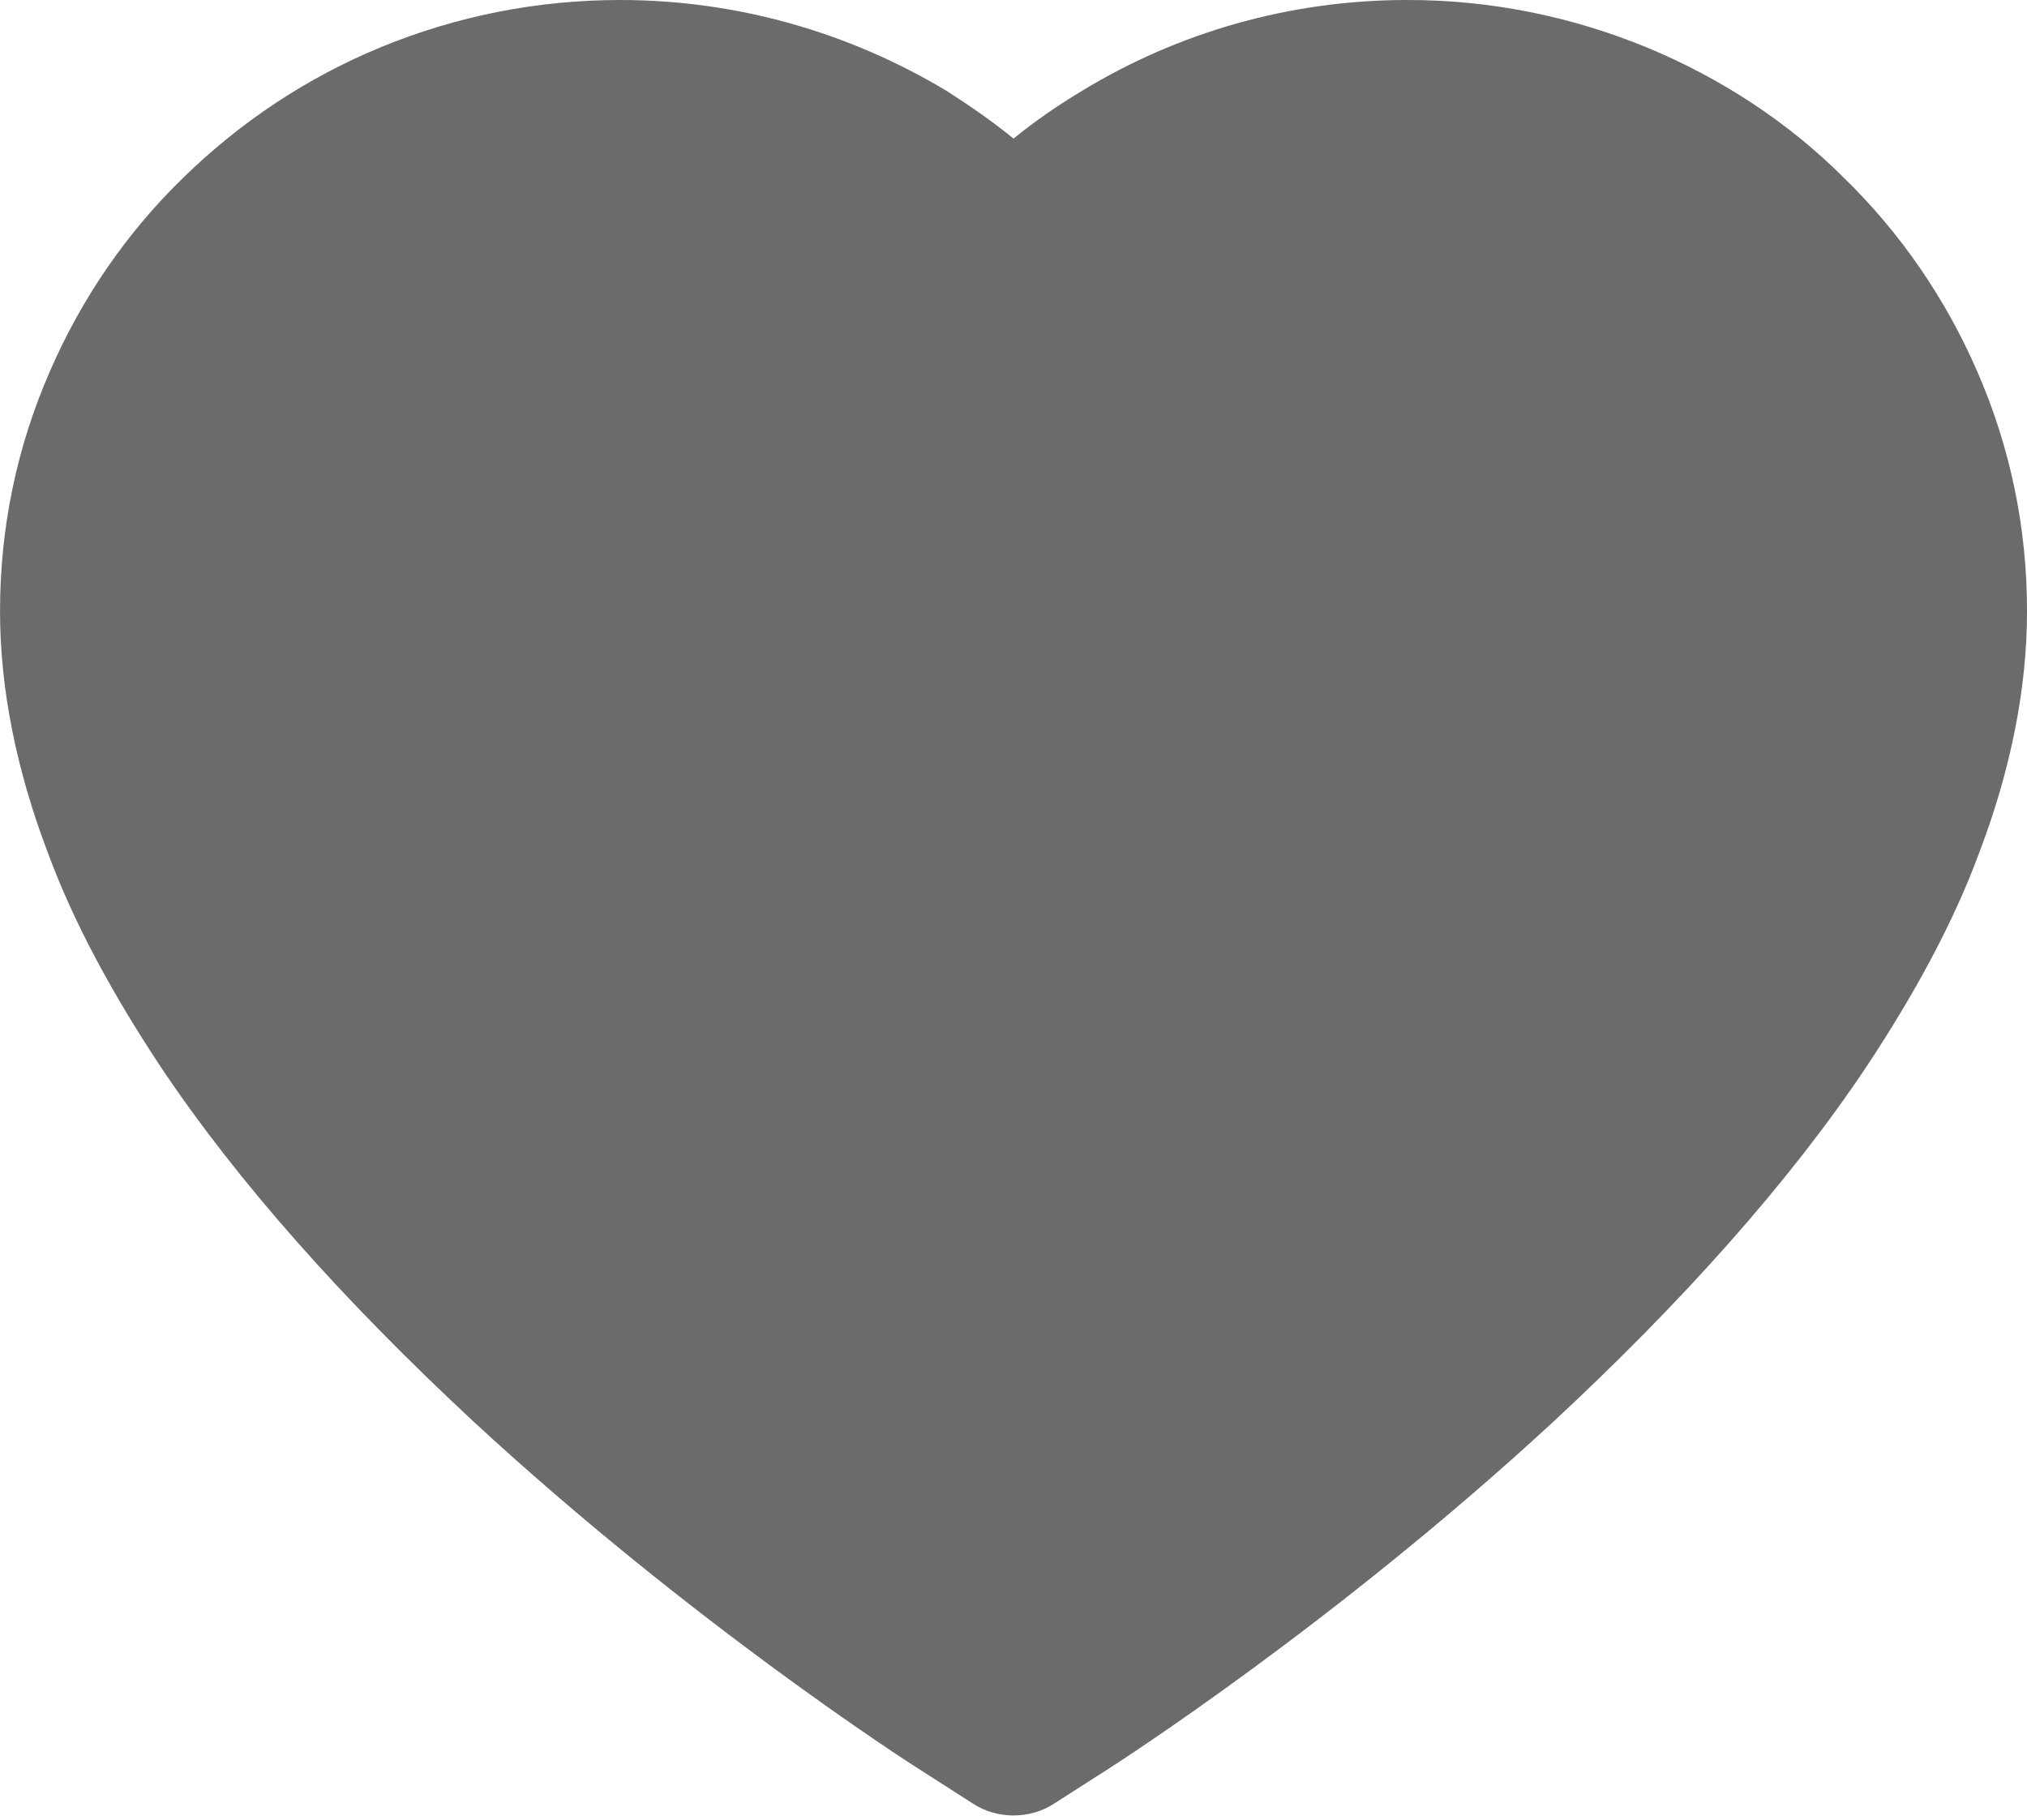
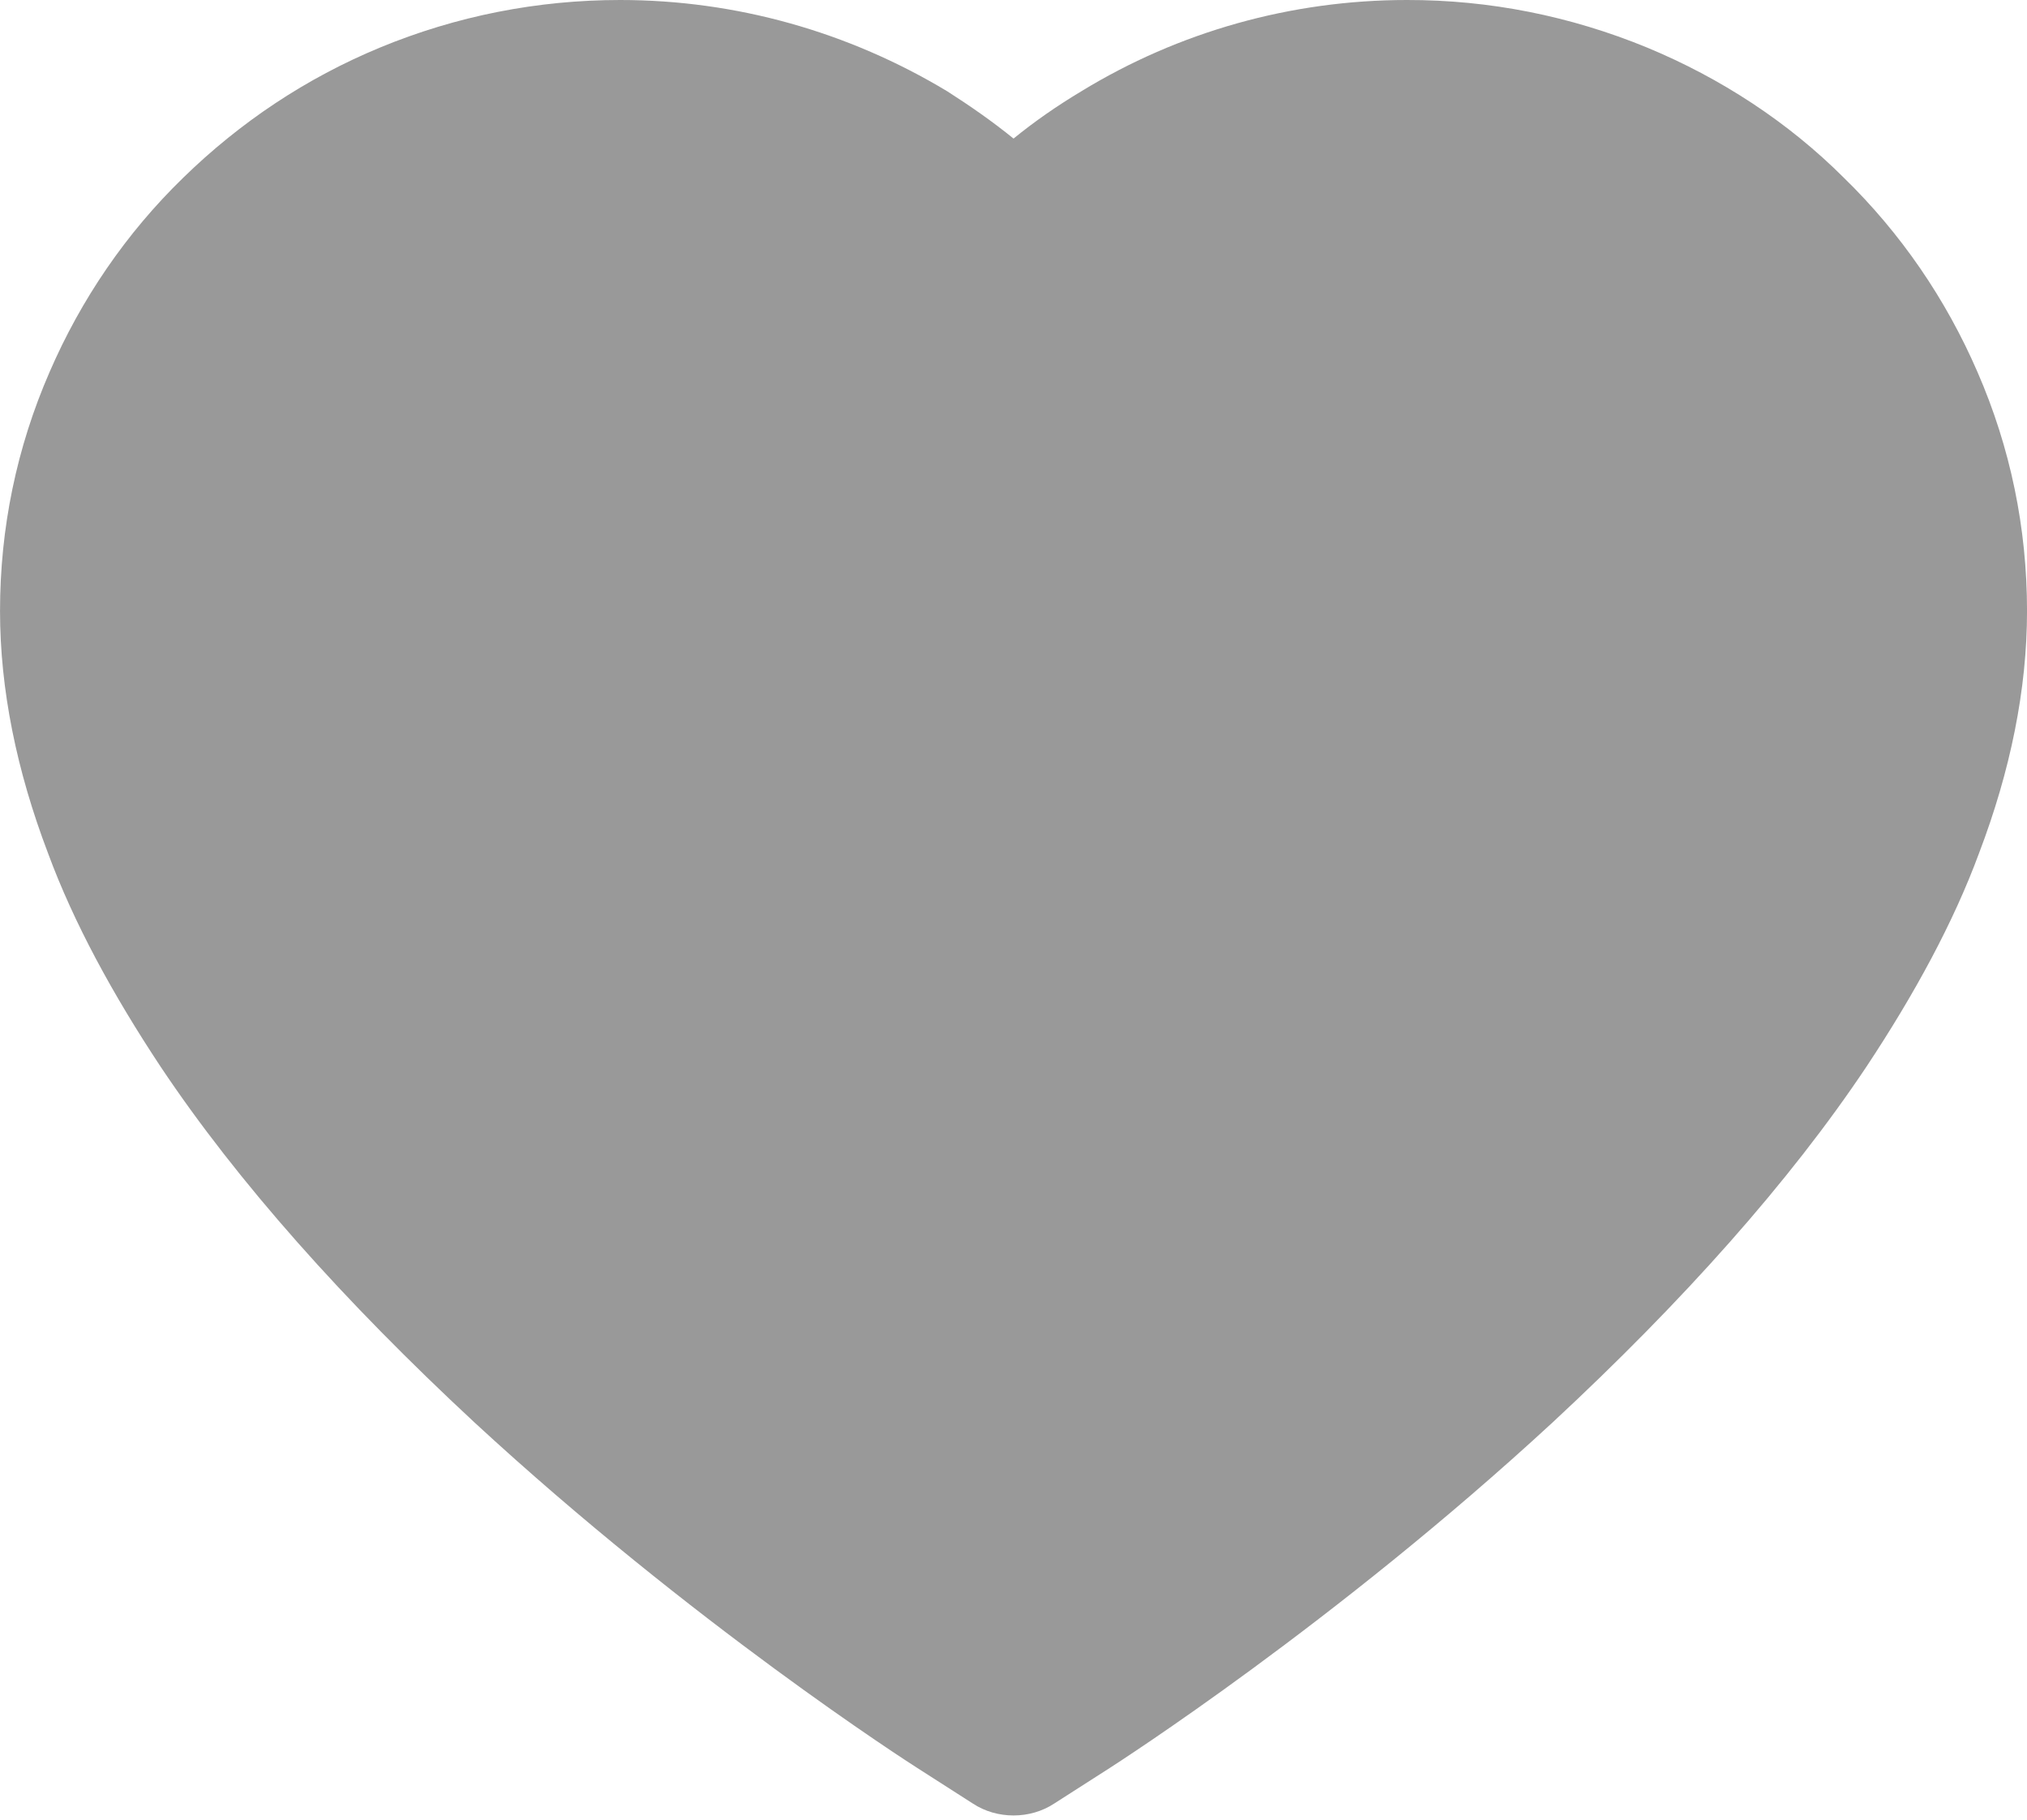
<svg xmlns="http://www.w3.org/2000/svg" width="13.5" height="12.12" viewBox="9896.8 436.75 13.5 12.12" fill="none">
-   <path d="M9909.97 439.228C9909.76 438.743 9909.46 438.304 9909.08 437.934C9908.71 437.564 9908.26 437.27 9907.77 437.067C9907.26 436.857 9906.72 436.749 9906.17 436.75C9905.4 436.75 9904.65 436.961 9904 437.359C9903.84 437.455 9903.69 437.559 9903.55 437.673C9903.41 437.559 9903.26 437.455 9903.11 437.359C9902.45 436.961 9901.7 436.75 9900.93 436.75C9900.38 436.75 9899.84 436.856 9899.33 437.067C9898.84 437.27 9898.4 437.563 9898.02 437.934C9897.64 438.303 9897.34 438.743 9897.13 439.228C9896.91 439.733 9896.8 440.269 9896.8 440.82C9896.8 441.341 9896.91 441.883 9897.12 442.434C9897.29 442.895 9897.55 443.373 9897.87 443.856C9898.38 444.62 9899.09 445.417 9899.96 446.225C9901.41 447.564 9902.85 448.489 9902.91 448.527L9903.28 448.764C9903.44 448.869 9903.66 448.869 9903.82 448.764L9904.19 448.527C9904.25 448.488 9905.69 447.564 9907.14 446.225C9908.01 445.417 9908.72 444.62 9909.23 443.856C9909.55 443.373 9909.81 442.895 9909.98 442.434C9910.19 441.883 9910.3 441.341 9910.3 440.82C9910.3 440.269 9910.19 439.733 9909.97 439.228Z" fill="#6B6B6B" />
+   <path d="M9909.97 439.228C9909.76 438.743 9909.46 438.304 9909.08 437.934C9908.71 437.564 9908.26 437.27 9907.77 437.067C9907.26 436.857 9906.72 436.749 9906.17 436.75C9905.4 436.75 9904.65 436.961 9904 437.359C9903.84 437.455 9903.69 437.559 9903.55 437.673C9903.41 437.559 9903.26 437.455 9903.11 437.359C9902.45 436.961 9901.7 436.75 9900.93 436.75C9900.38 436.75 9899.84 436.856 9899.33 437.067C9898.84 437.27 9898.4 437.563 9898.02 437.934C9897.64 438.303 9897.34 438.743 9897.13 439.228C9896.91 439.733 9896.8 440.269 9896.8 440.82C9896.8 441.341 9896.91 441.883 9897.12 442.434C9897.29 442.895 9897.55 443.373 9897.87 443.856C9898.38 444.62 9899.09 445.417 9899.96 446.225C9901.41 447.564 9902.85 448.489 9902.91 448.527L9903.28 448.764C9903.44 448.869 9903.66 448.869 9903.82 448.764L9904.19 448.527C9904.25 448.488 9905.69 447.564 9907.14 446.225C9908.01 445.417 9908.72 444.62 9909.23 443.856C9909.55 443.373 9909.81 442.895 9909.98 442.434C9910.19 441.883 9910.3 441.341 9910.3 440.82C9910.3 440.269 9910.19 439.733 9909.97 439.228Z" fill="#999999" />
</svg>
